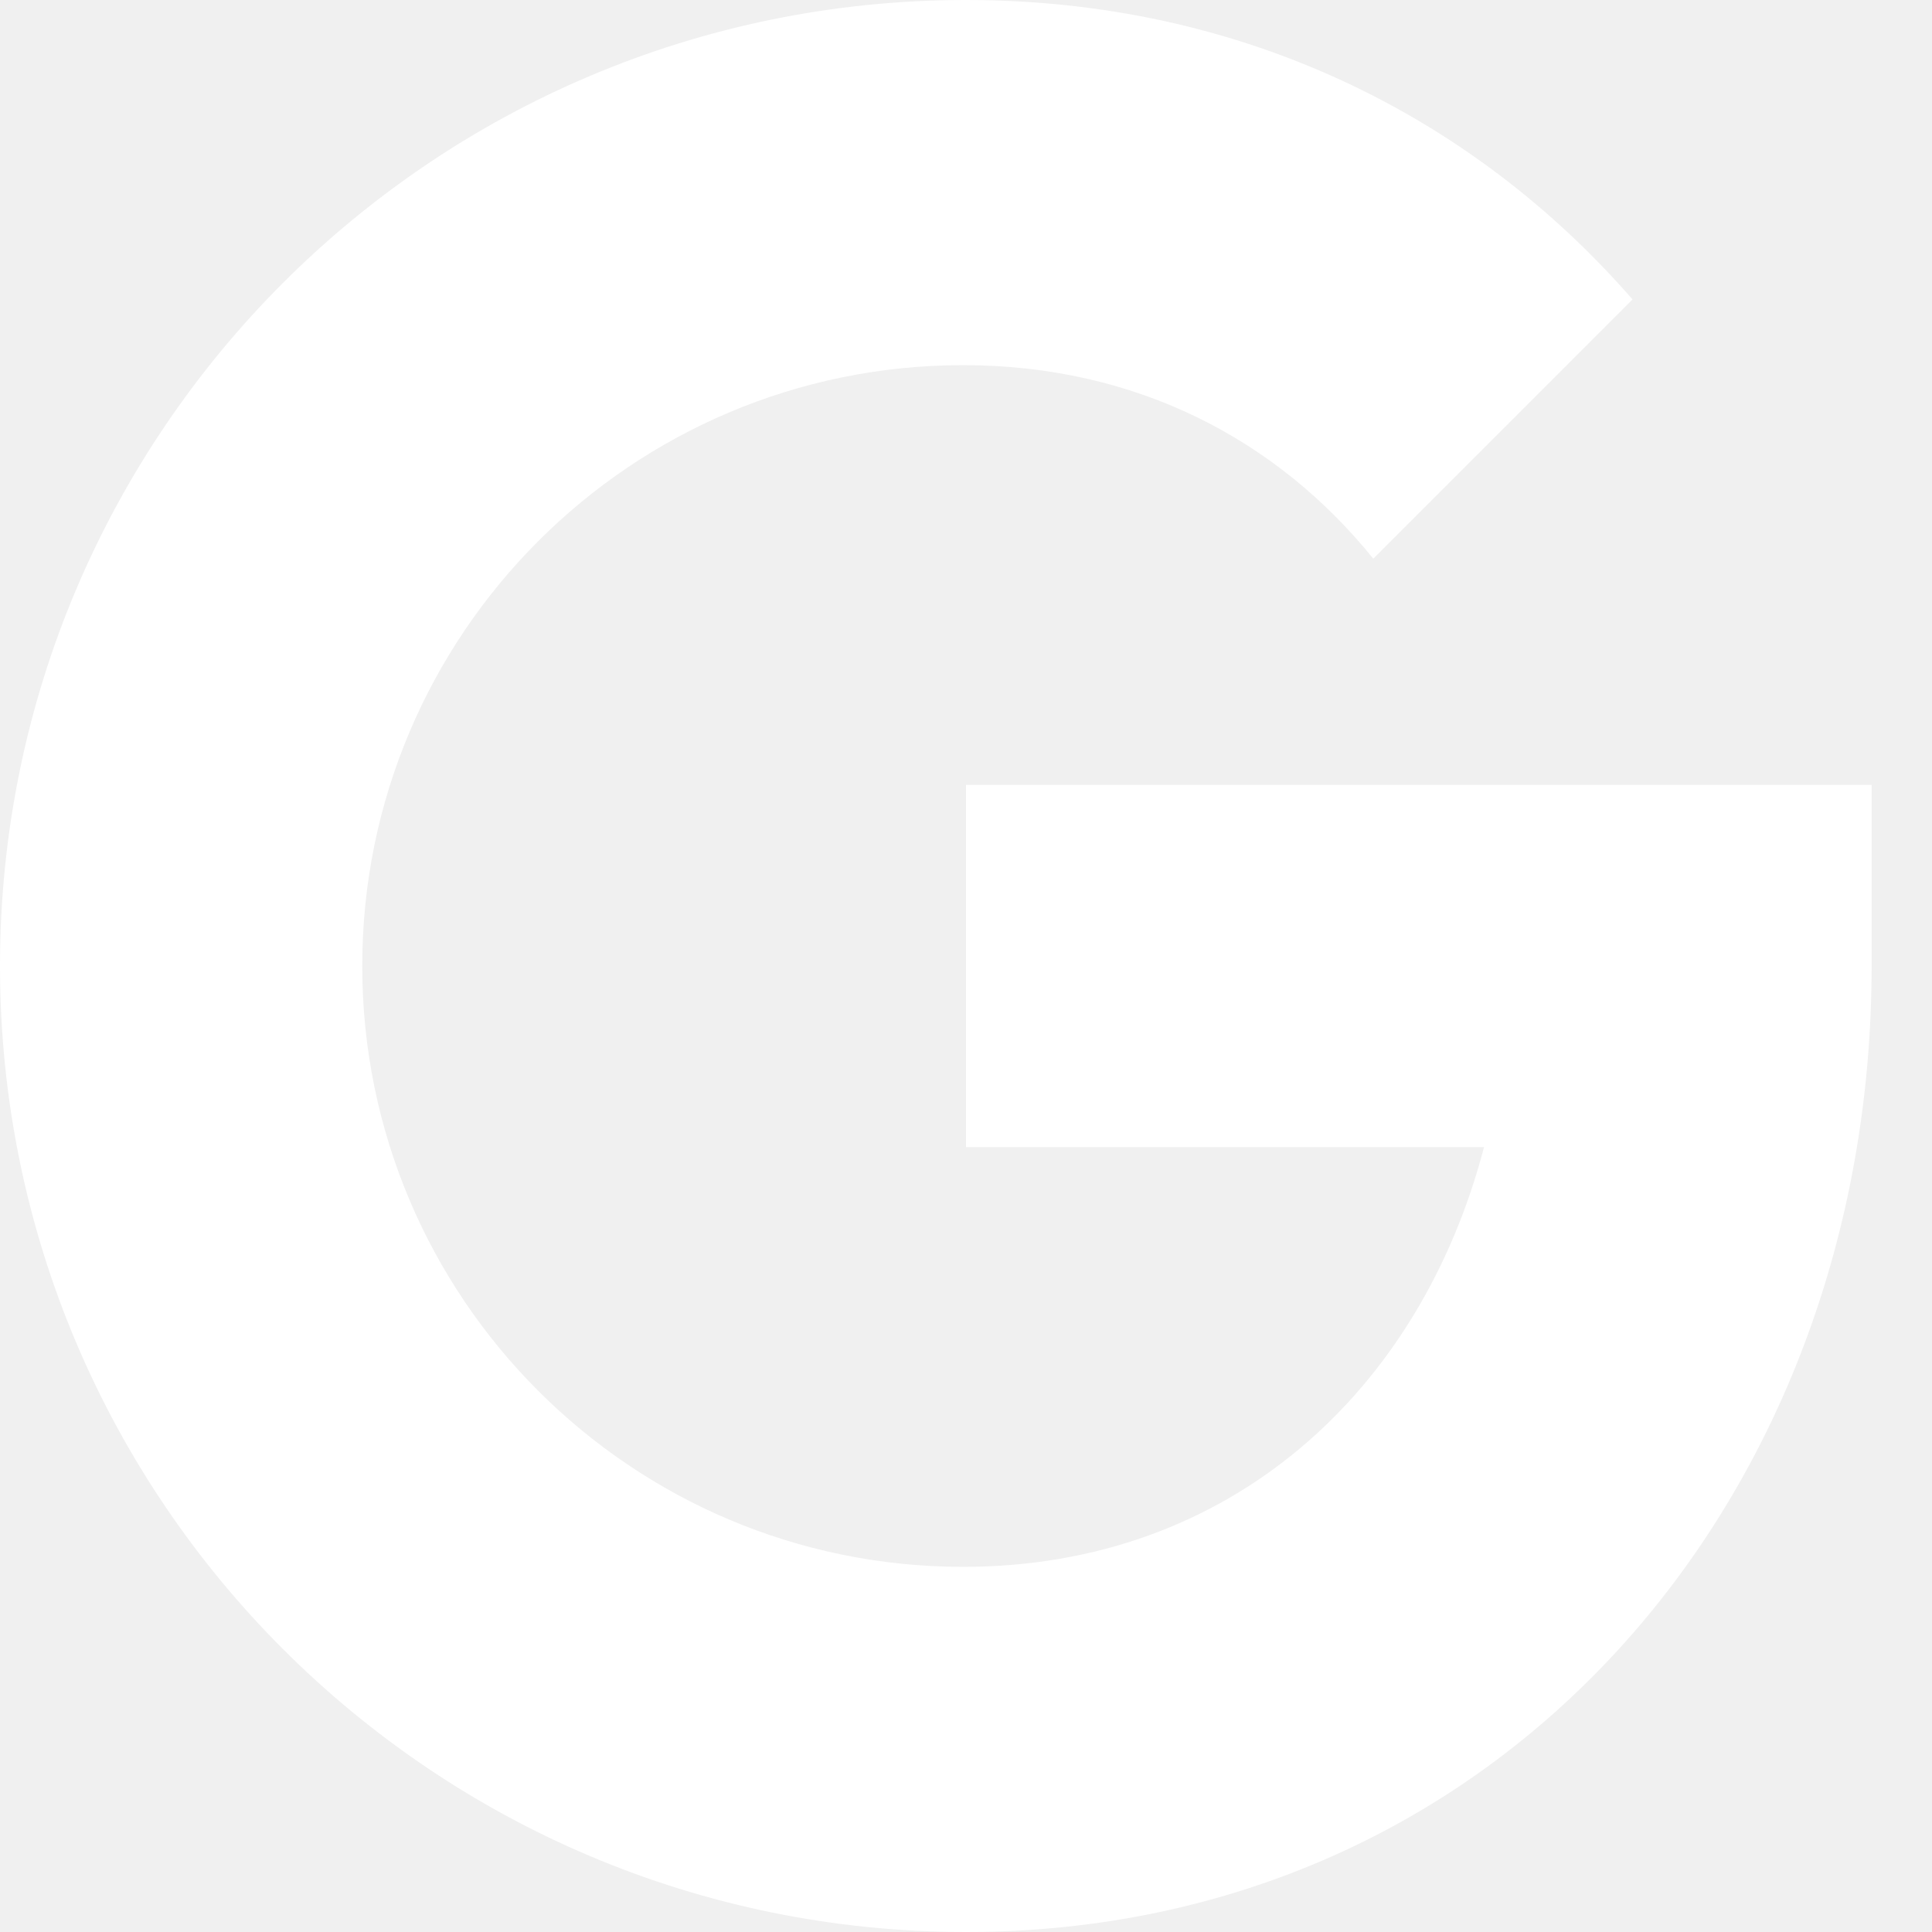
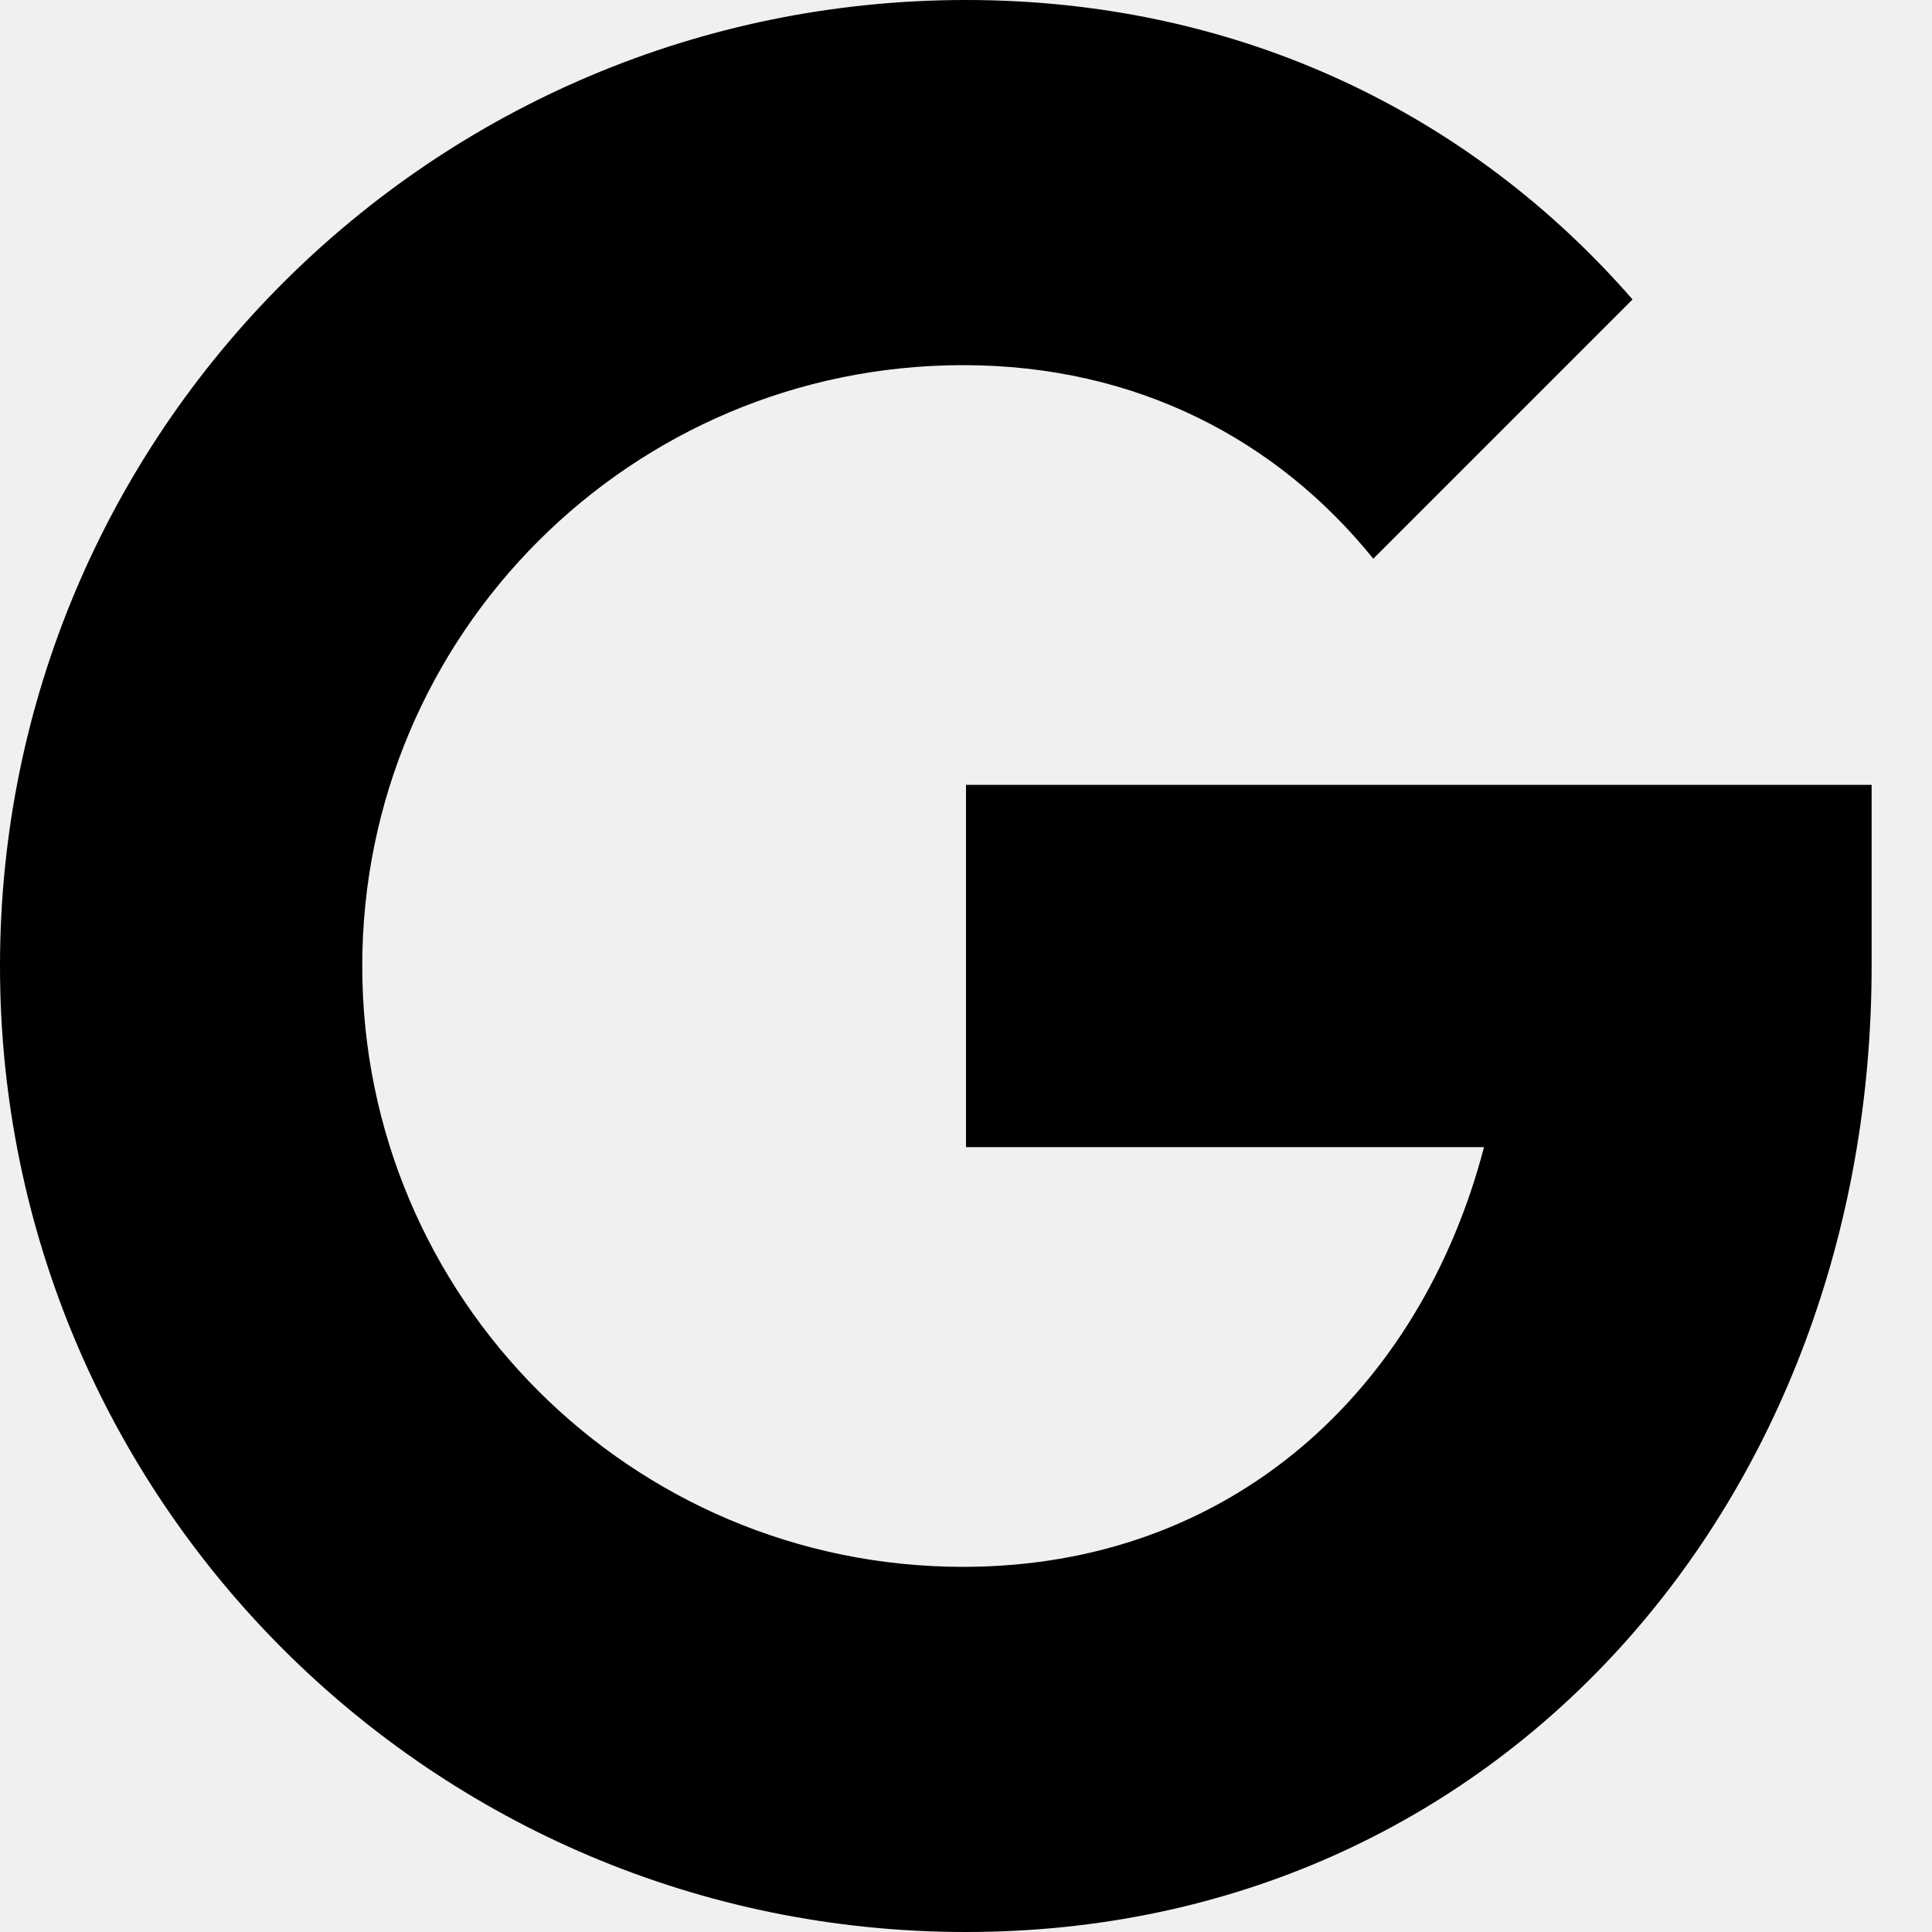
<svg xmlns="http://www.w3.org/2000/svg" viewBox="0 0 16 16">
-   <path fill="#FFF" d="M8 6.5v3h4.29c-.525 2.01-2.092 3.476-4.314 3.476C5.228 12.976 3 10.748 3 8c0-2.748 2.228-4.976 4.976-4.976 1.442 0 2.606.623 3.397 1.603L13.52 2.48C12.192.955 10.276 0 8 0 3.582 0 0 3.582 0 8s3.582 8 8 8 7.5-3.582 7.5-8V6.5H8z" />
+   <path d="M8 6.5v3h4.29c-.525 2.01-2.092 3.476-4.314 3.476C5.228 12.976 3 10.748 3 8c0-2.748 2.228-4.976 4.976-4.976 1.442 0 2.606.623 3.397 1.603L13.52 2.48C12.192.955 10.276 0 8 0 3.582 0 0 3.582 0 8s3.582 8 8 8 7.5-3.582 7.5-8V6.5H8z" />
</svg>
